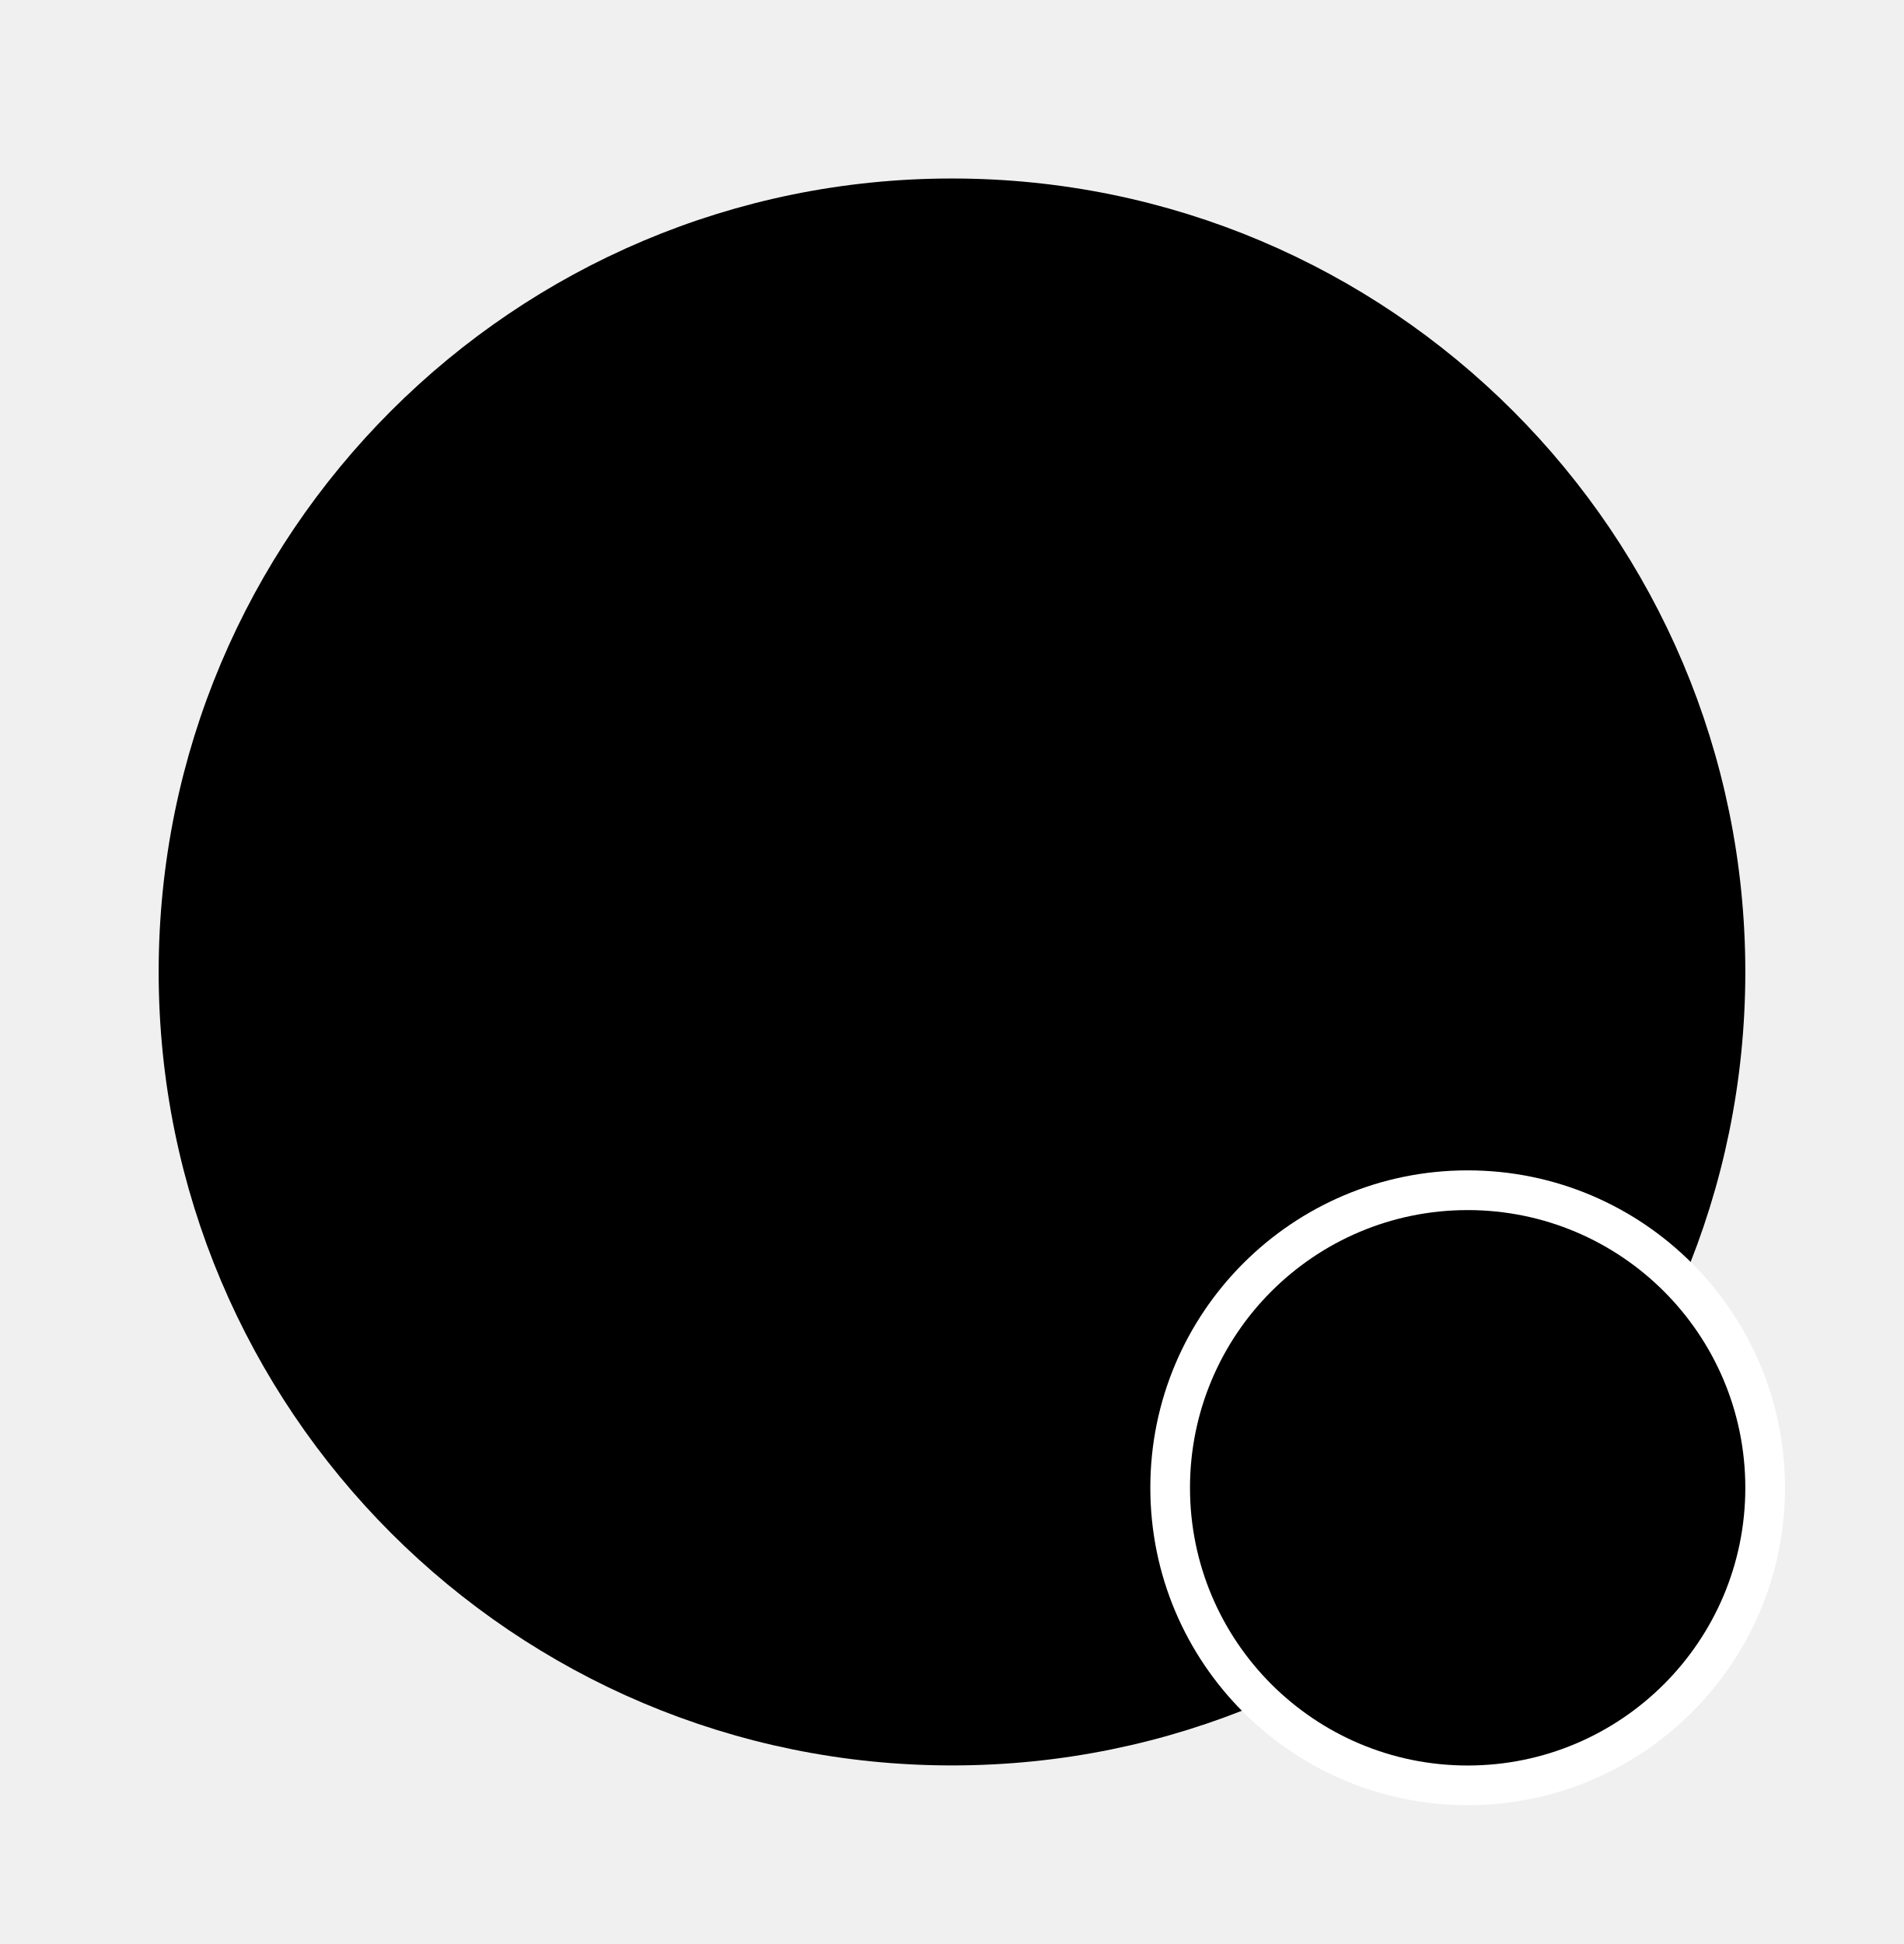
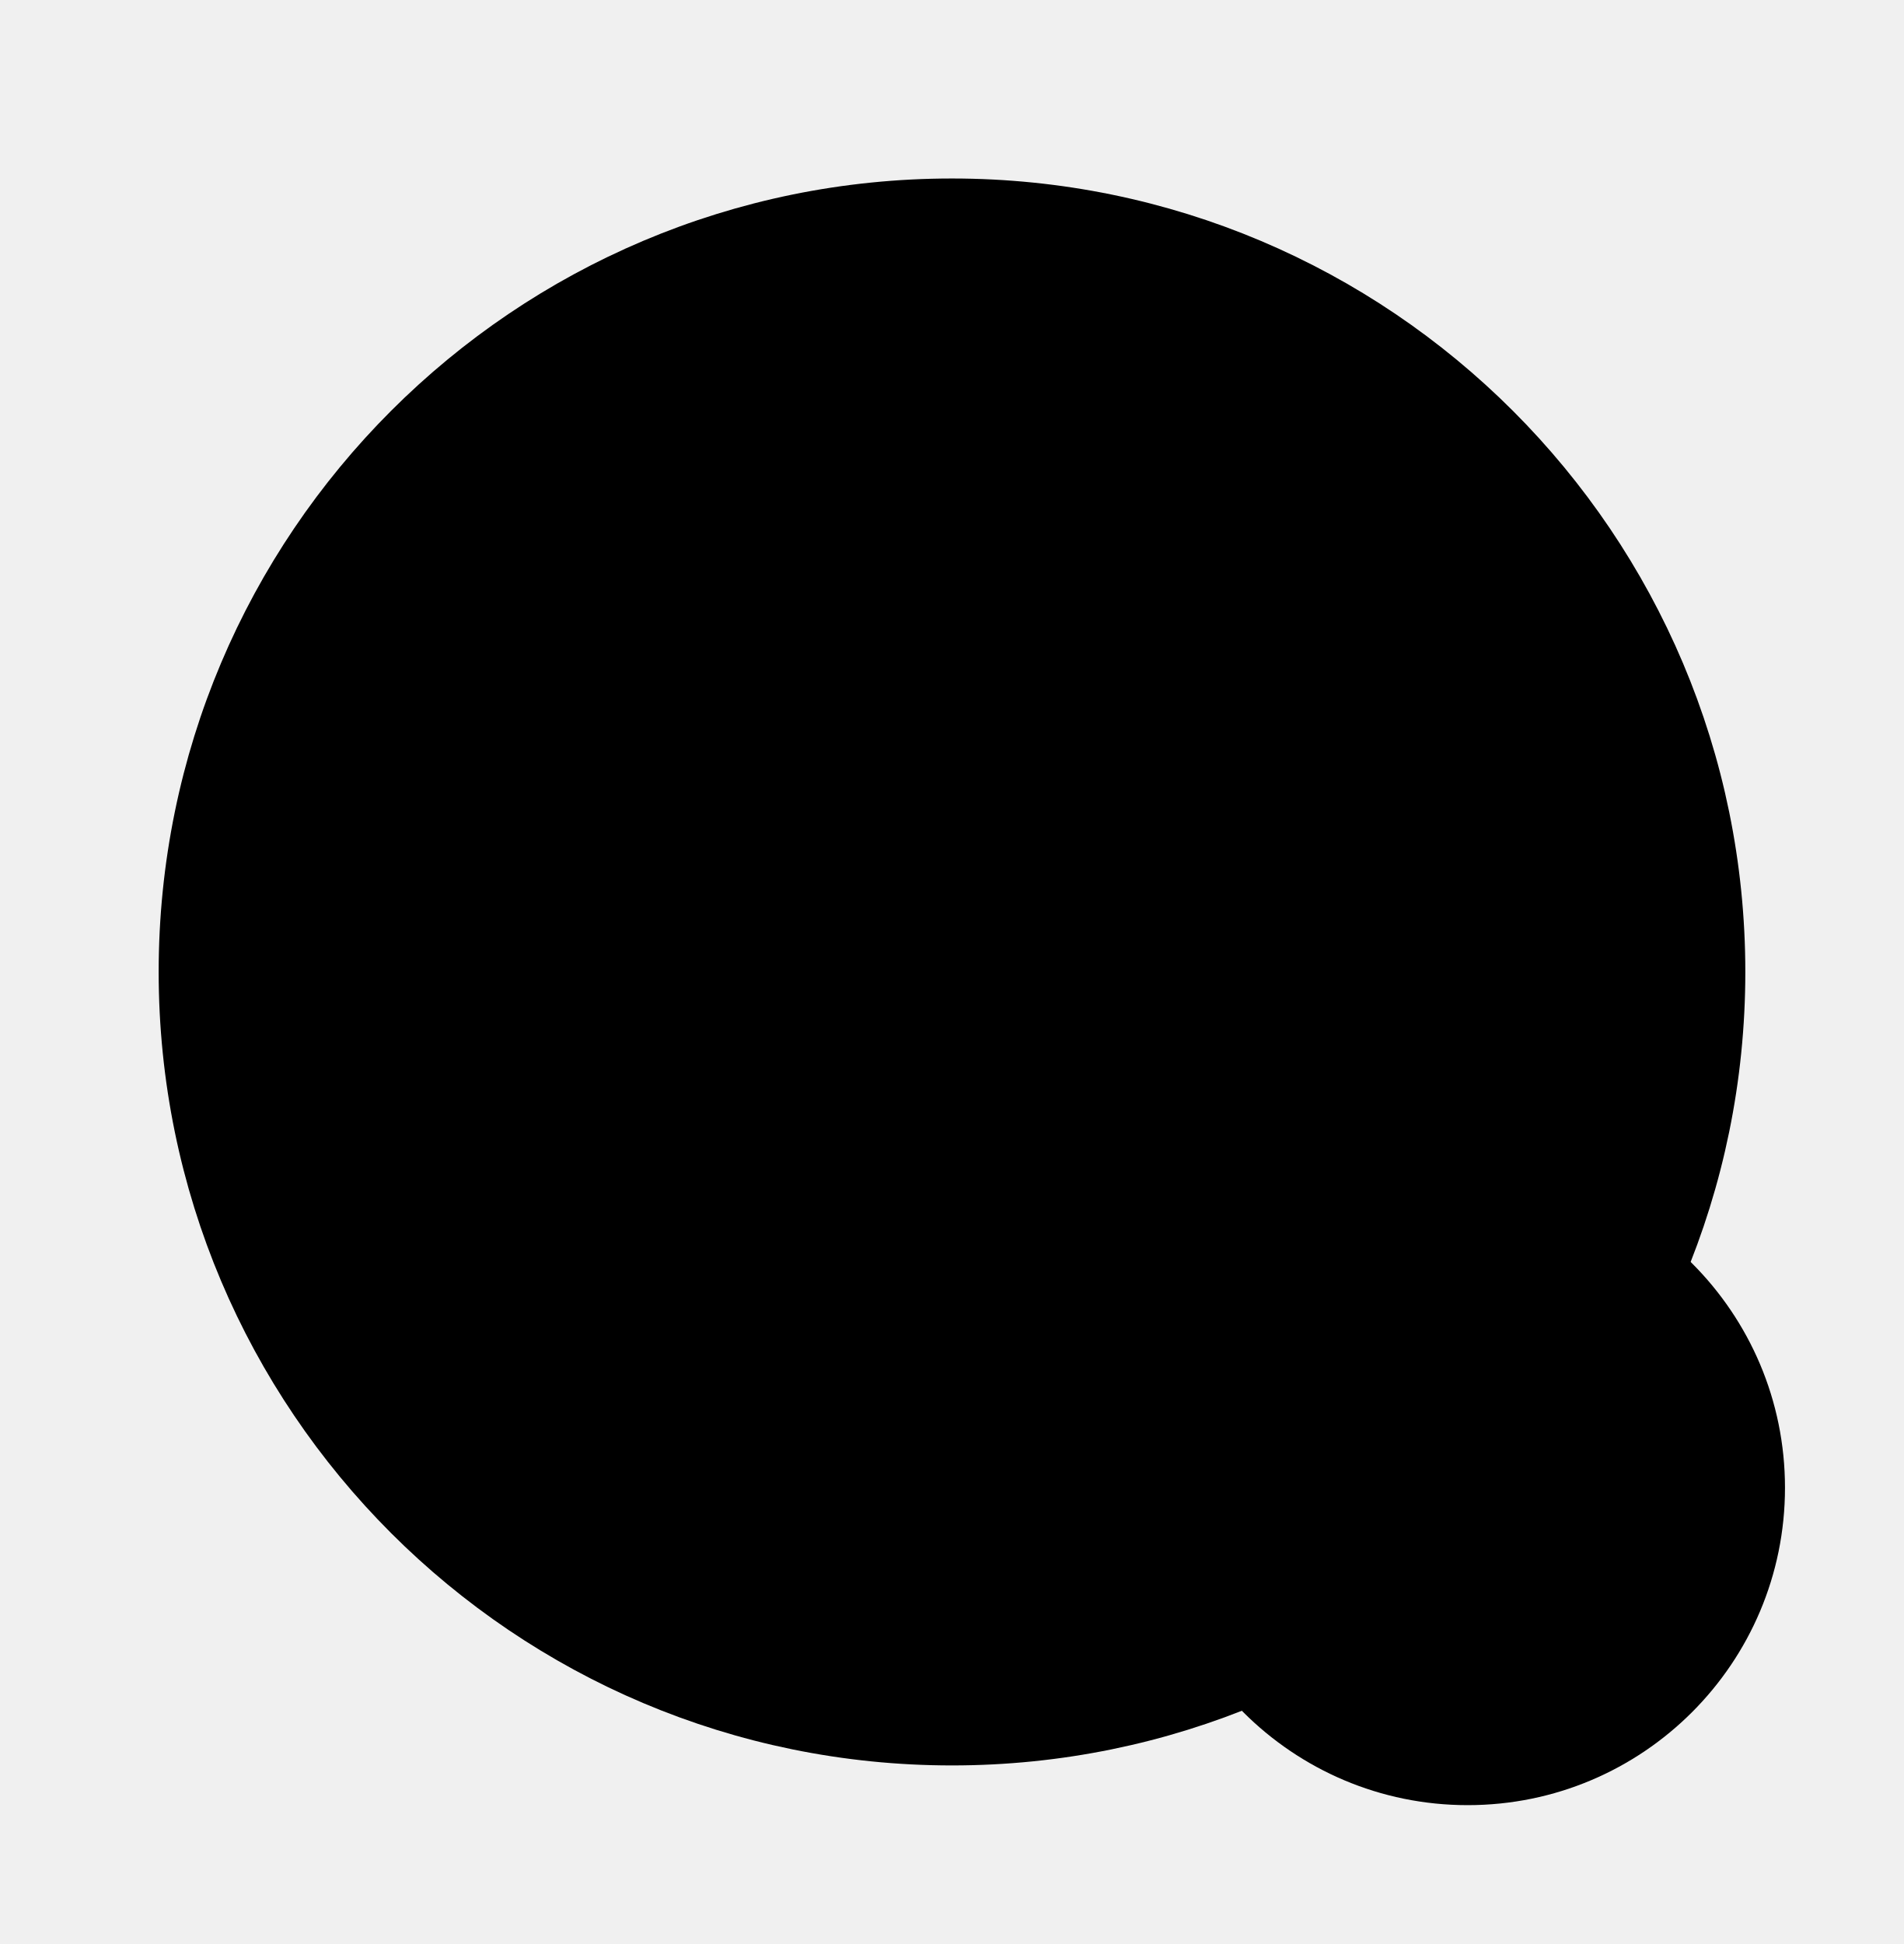
<svg xmlns="http://www.w3.org/2000/svg" viewBox="0 0 48 49" fill="none">
  <rect x="5" y="5.499" width="38" height="38" rx="19" fill="currentColor" stroke="currentColor" stroke-width="2" class="icon-dark-stroke icon-light-fill" />
  <path fill-rule="evenodd" clip-rule="evenodd" d="M24 19.5C25.381 19.5 26.5 18.381 26.5 17C26.5 15.619 25.381 14.5 24 14.5C22.619 14.5 21.5 15.619 21.5 17C21.5 18.381 22.619 19.5 24 19.5ZM17.243 19.53C16.707 19.396 16.164 19.722 16.03 20.258C15.896 20.793 16.222 21.336 16.758 21.47L23 23.031V27.167L17.95 33.9C17.619 34.342 17.708 34.969 18.15 35.3C18.592 35.631 19.219 35.542 19.55 35.1L24 29.167L28.45 35.1C28.782 35.542 29.408 35.631 29.85 35.3C30.292 34.969 30.382 34.342 30.05 33.9L25 27.167V23.031L31.243 21.47C31.779 21.336 32.104 20.793 31.97 20.258C31.836 19.722 31.294 19.396 30.758 19.53L24 21.219L17.243 19.53Z" fill="currentColor" class="icon-dark" />
-   <circle cx="37" cy="37.5" r="8" fill="white" />
+   <circle cx="37" cy="37.5" r="8" fill="currentColor" class="icon-light-secondary" />
  <path d="M43 37.501C43 34.187 40.314 31.501 37 31.501C33.686 31.501 31 34.187 31 37.501C31 40.815 33.686 43.501 37 43.501C40.314 43.501 43 40.815 43 37.501Z" fill="currentColor" class="icon-light" />
  <path d="M32.741 41.727L41.266 33.281M43 37.501C43 34.187 40.314 31.501 37 31.501C33.686 31.501 31 34.187 31 37.501C31 40.815 33.686 43.501 37 43.501C40.314 43.501 43 40.815 43 37.501Z" stroke="currentColor" stroke-width="2" stroke-linecap="round" class="icon-dark" />
</svg>
